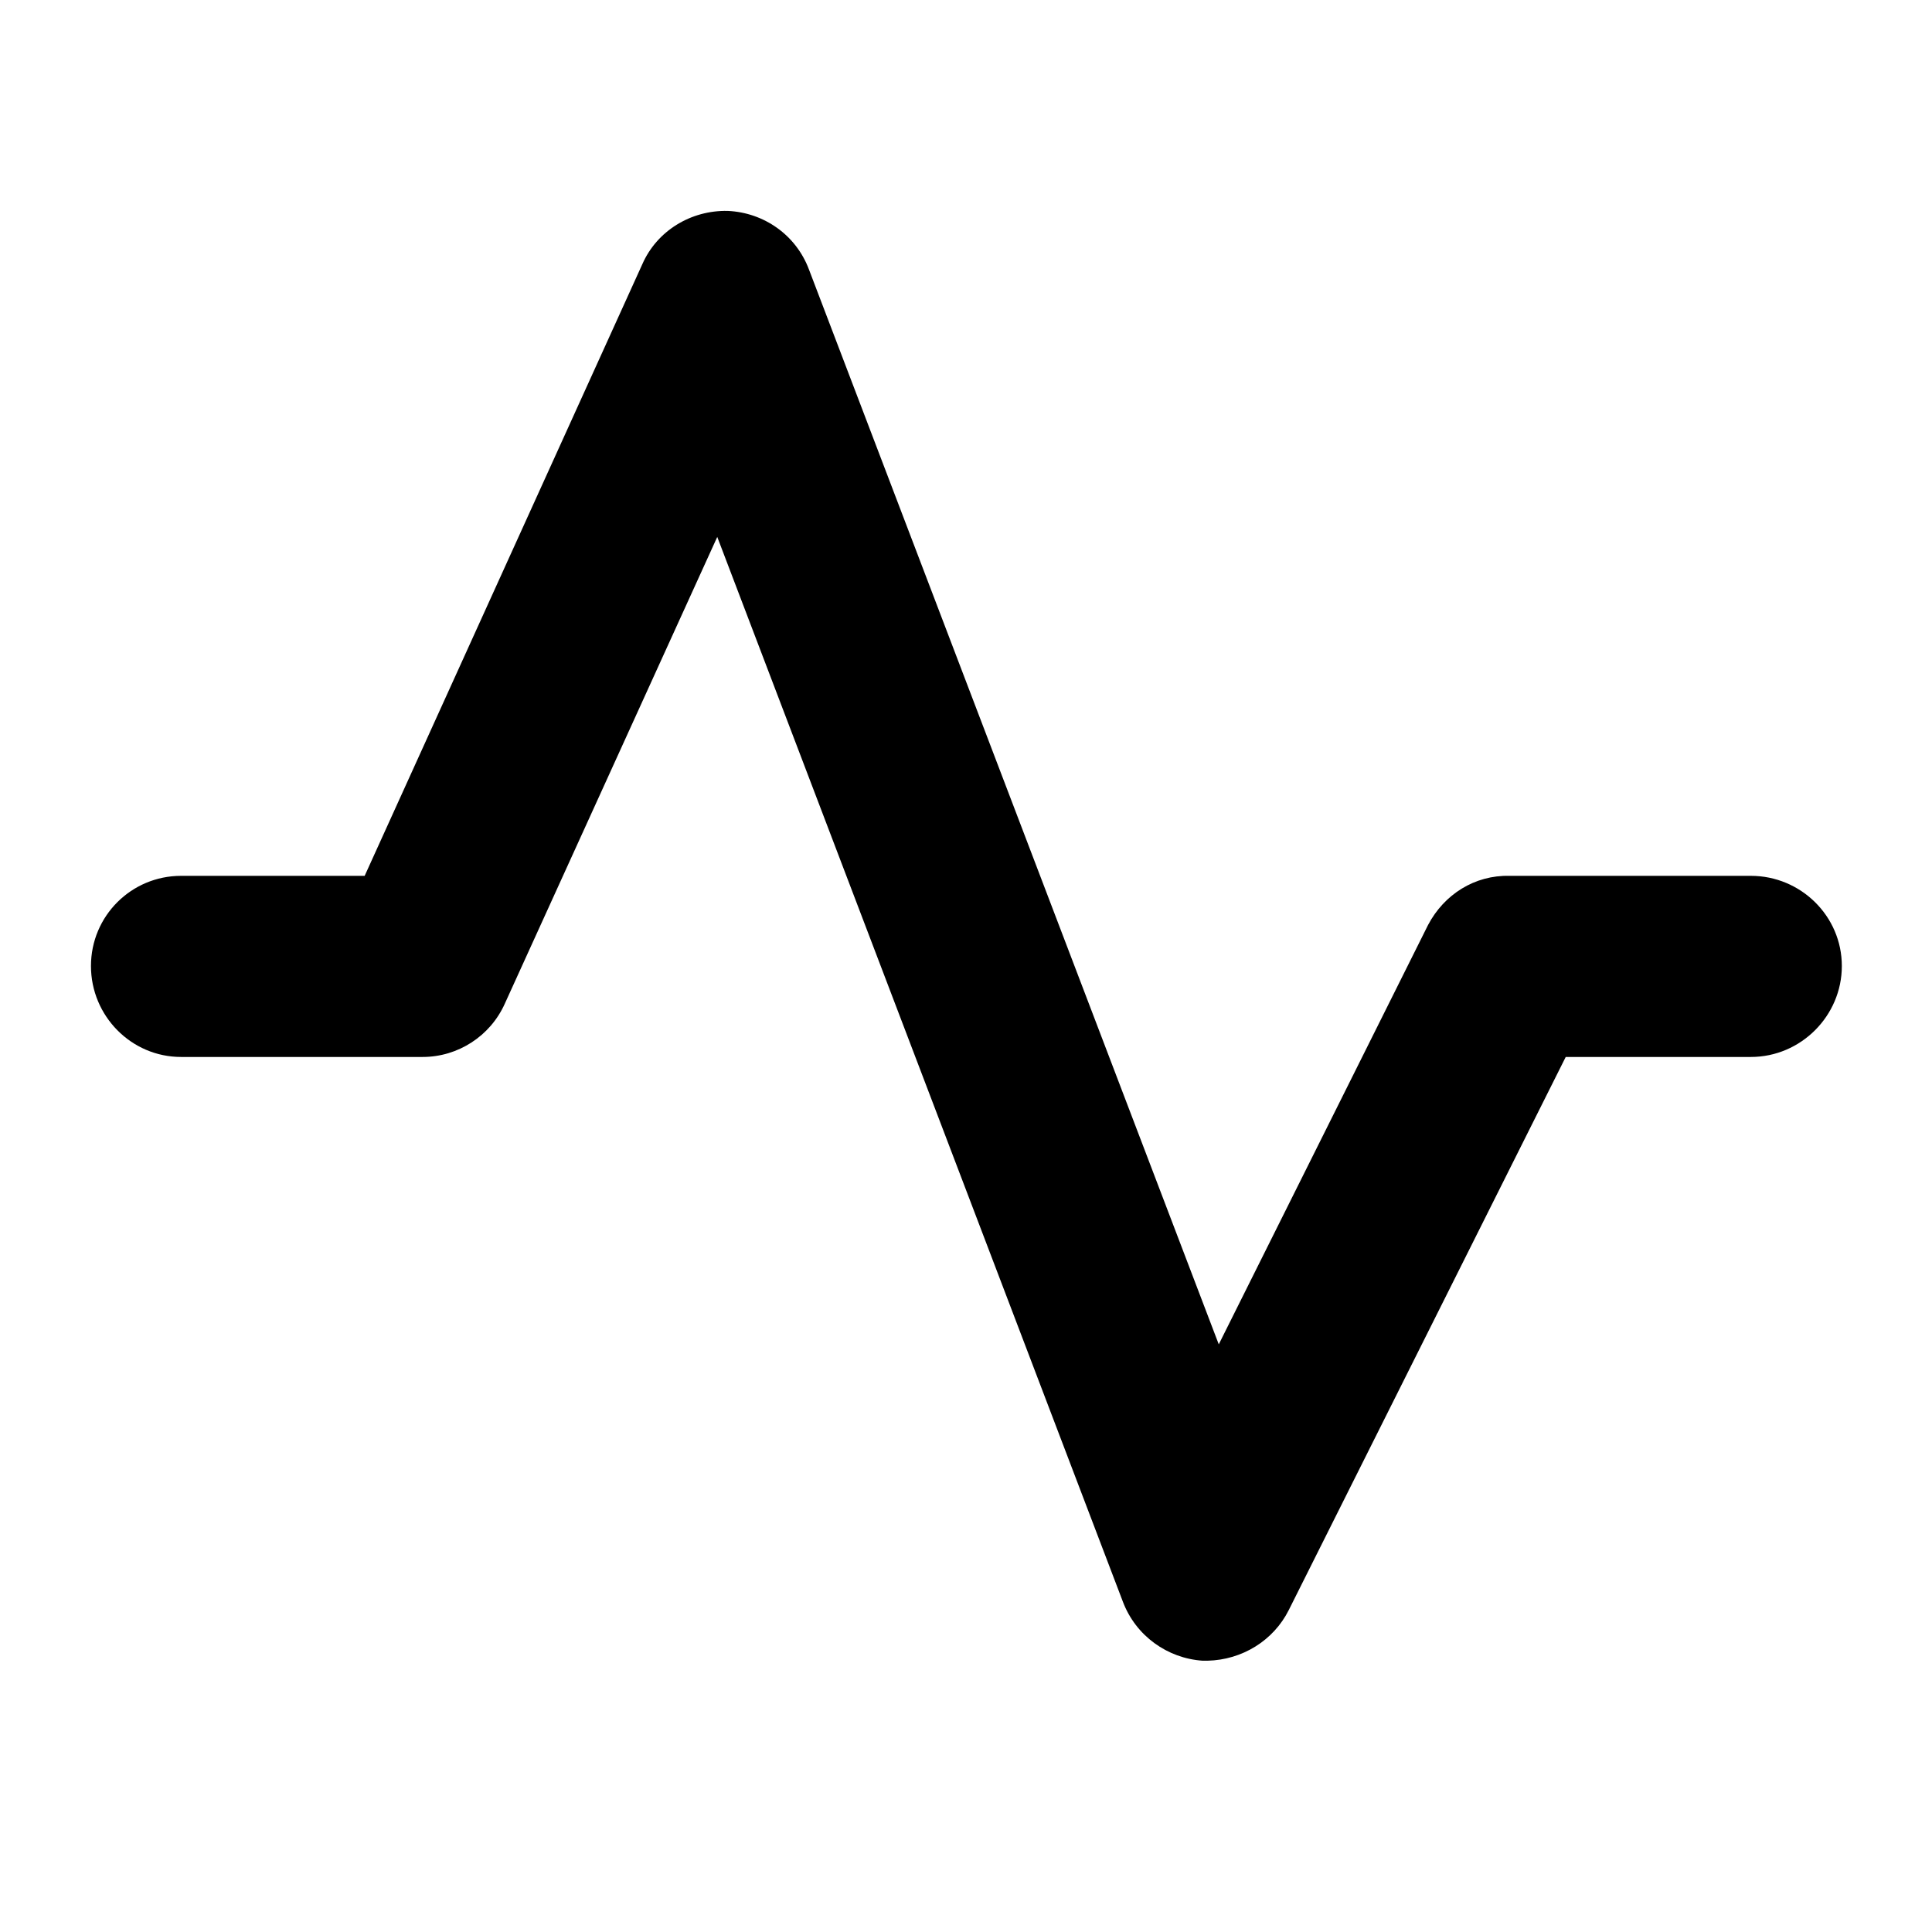
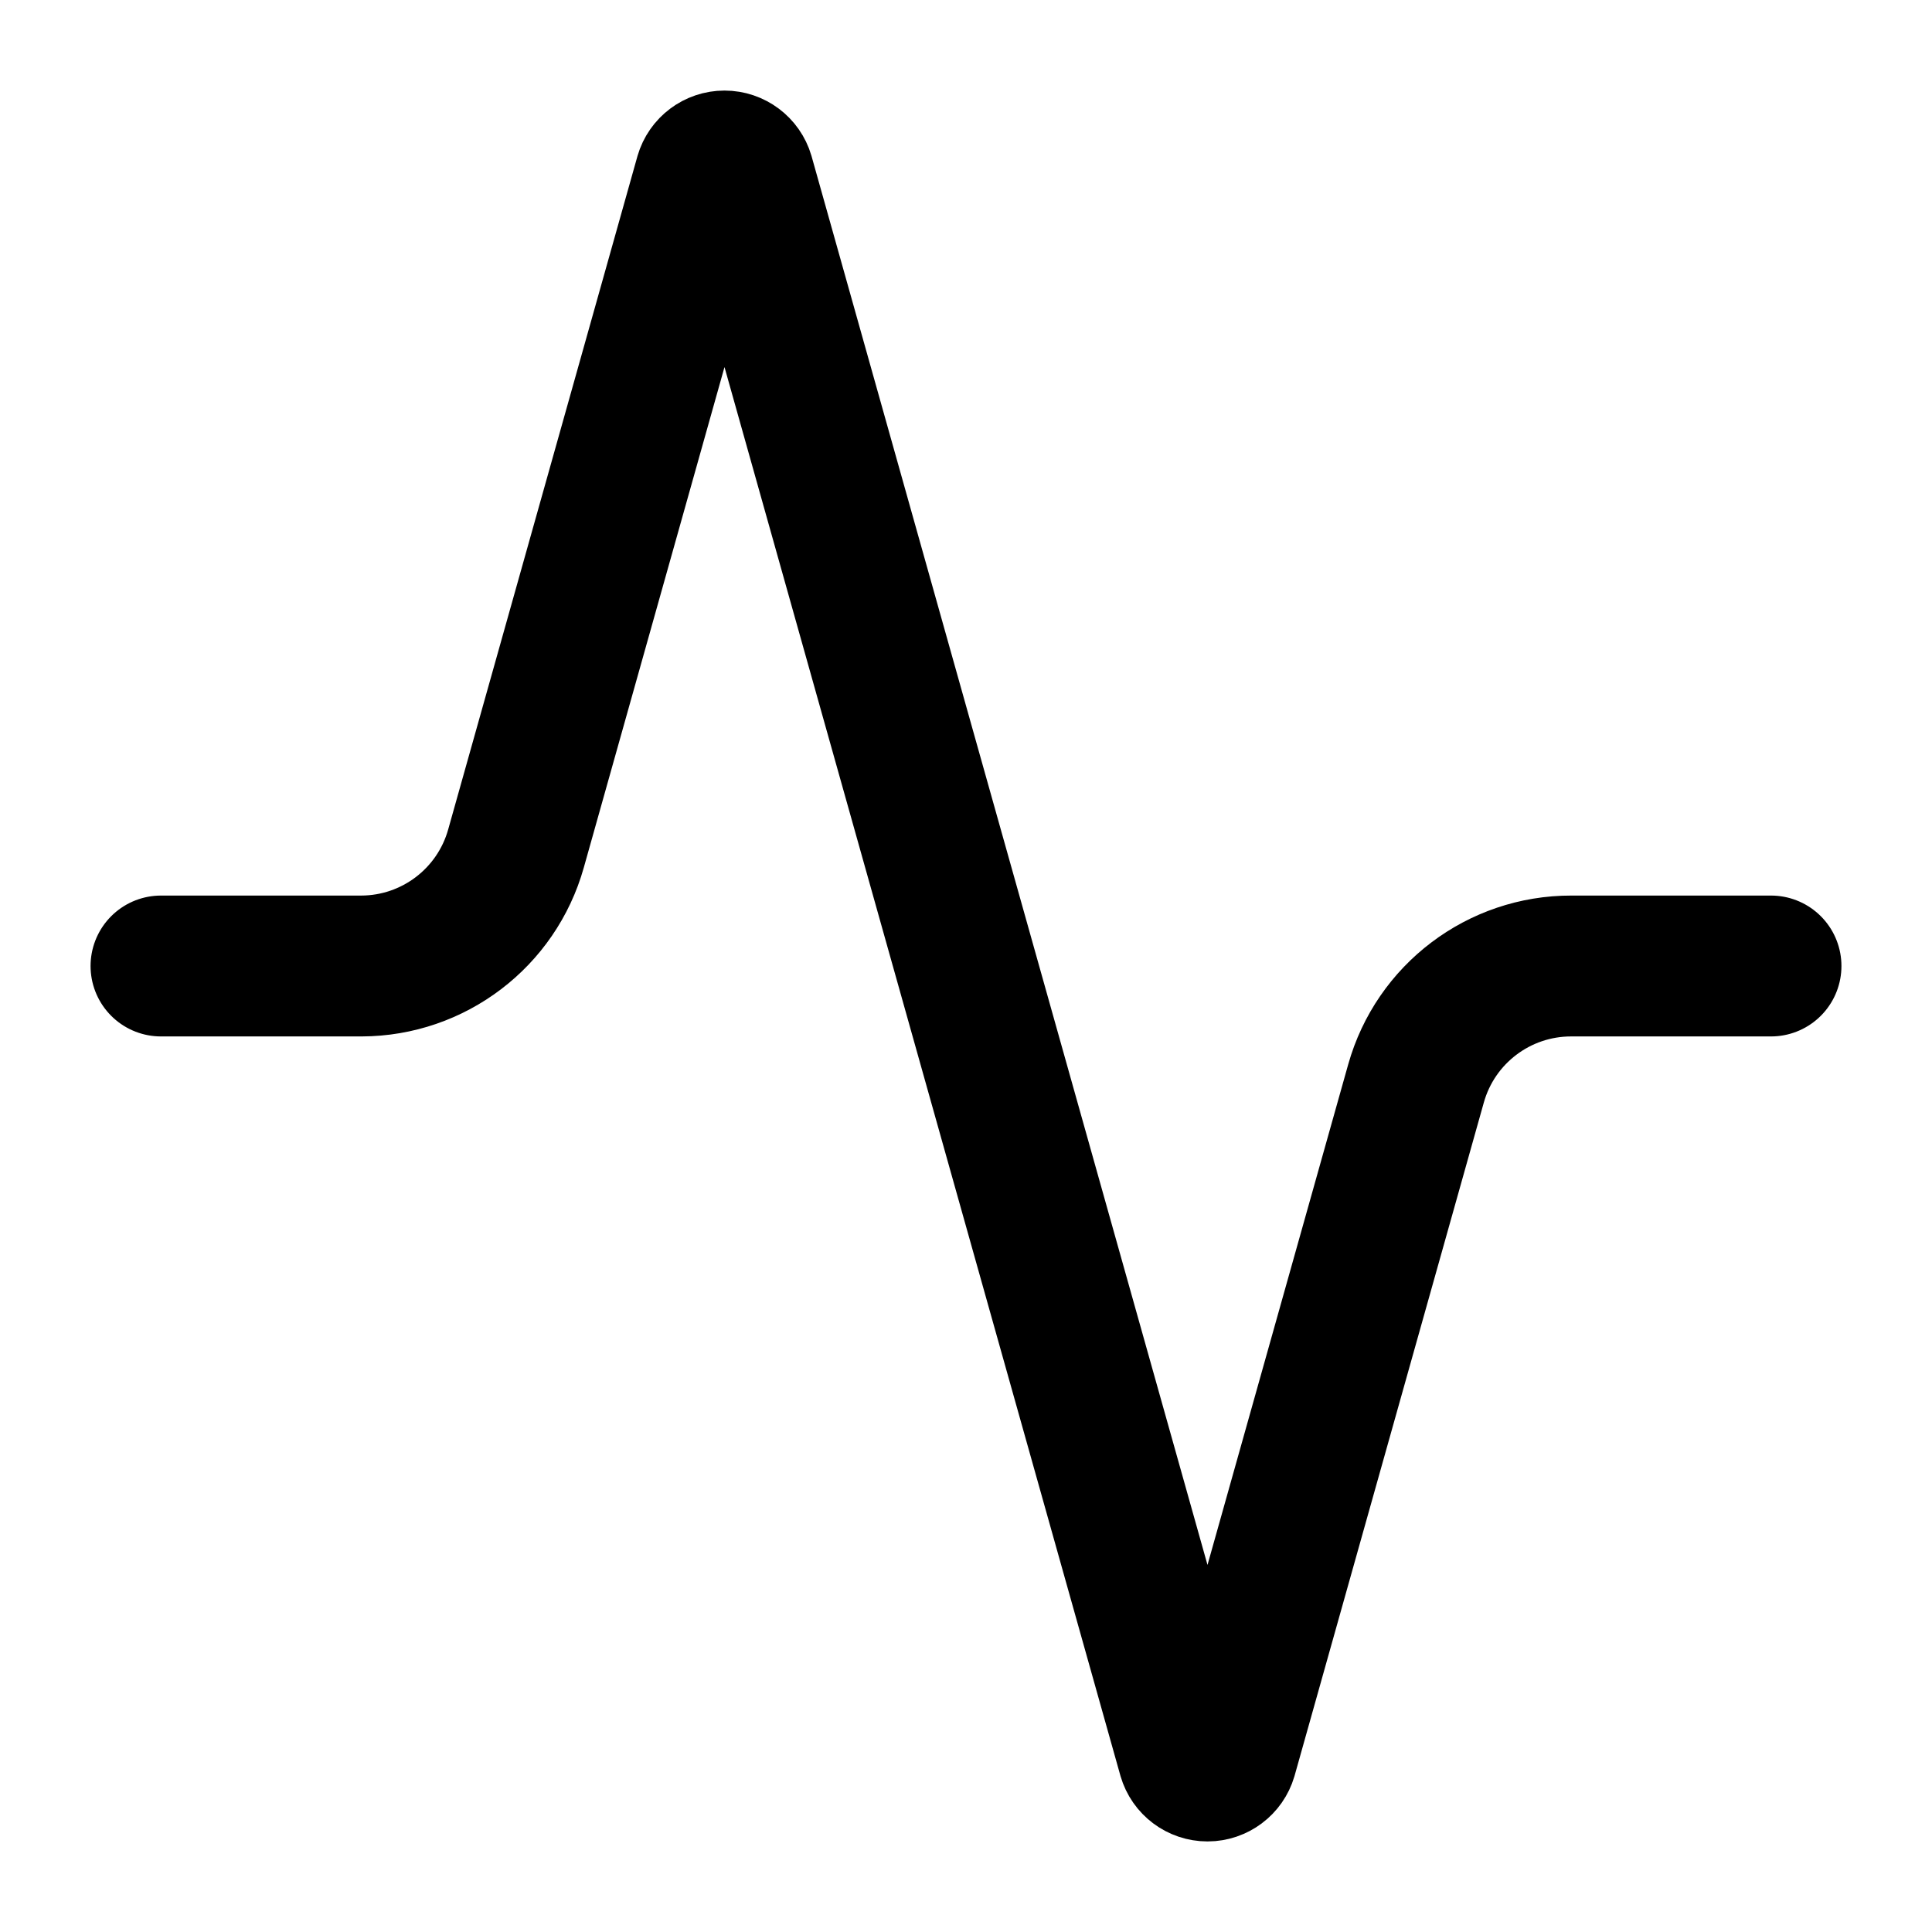
- <svg xmlns="http://www.w3.org/2000/svg" width="24" height="24" viewBox="0 0 24 24" fill="currentColor">
-   <path d="M22.88 12C22.88 12.62 22.37 13.13 21.75 13.13L19.45 13.13L16.01 20C15.82 20.38 15.43 20.62 15 20.63L14.94 20.63C14.5 20.6 14.11 20.32 13.95 19.9L8.91 6.67L6.27 12.47C6.09 12.87 5.69 13.13 5.25 13.13L2.25 13.13C1.63 13.13 1.13 12.62 1.13 12C1.13 11.38 1.63 10.88 2.25 10.88L4.53 10.88L7.98 3.28C8.16 2.87 8.58 2.61 9.04 2.62C9.49 2.64 9.89 2.92 10.05 3.35L15.14 16.7L17.74 11.49C17.94 11.11 18.32 10.87 18.75 10.88L21.75 10.88C22.37 10.88 22.88 11.38 22.88 12Z" />
-   <g data-hp-px="14" style="display:none">
-     <path d="M22.29 12.85C22.29 13.33 21.8 13.71 21.22 13.71L19.04 13.71L15.79 20.58C15.61 20.96 15.24 21.2 14.83 21.21L14.78 21.21C14.36 21.18 13.99 20.9 13.84 20.48L9.07 7.63L6.58 13.21C6.41 13.52 6.03 13.71 5.61 13.71L2.77 13.71C2.19 13.71 1.71 13.33 1.71 12.85C1.71 12.38 2.19 12 2.77 12L4.93 12L8.19 4.11C8.36 3.69 8.76 3.42 9.2 3.43C9.62 3.45 10 3.74 10.15 4.19L14.97 17.28L17.42 12.46C17.61 12.18 17.97 11.99 18.38 12L21.22 12C21.8 12 22.29 12.38 22.29 12.85Z" />
-   </g>
-   <g data-hp-px="16" style="display:none">
-     <path d="M22.5 11.99C22.5 12.82 22.01 13.5 21.41 13.5L19.19 13.5L15.87 20.37C15.68 20.75 15.31 20.99 14.89 21L14.83 21C14.41 20.97 14.03 20.69 13.88 20.27L9.01 6.68L6.46 12.62C6.29 13.15 5.9 13.5 5.48 13.5L2.58 13.5C1.98 13.5 1.5 12.82 1.5 11.99C1.5 11.17 1.98 10.5 2.58 10.5L4.78 10.5L8.11 3.6C8.29 3.23 8.69 2.99 9.14 3C9.57 3.02 9.96 3.27 10.11 3.66L15.03 17.07L17.54 11.31C17.73 10.81 18.1 10.49 18.51 10.5L21.41 10.5C22.01 10.5 22.5 11.17 22.5 11.99Z" />
-   </g>
-   <g data-hp-px="18" style="display:none">
-     <path d="M22.67 11.99C22.67 12.73 22.17 13.33 21.56 13.33L19.3 13.33L15.93 20.2C15.74 20.58 15.36 20.82 14.94 20.83L14.88 20.83C14.45 20.8 14.06 20.52 13.91 20.1L8.96 6.59L6.37 12.55C6.2 13.03 5.81 13.33 5.37 13.33L2.43 13.33C1.82 13.33 1.33 12.73 1.33 11.99C1.33 11.26 1.82 10.67 2.43 10.67L4.67 10.67L8.05 3.31C8.23 2.91 8.64 2.66 9.09 2.67C9.53 2.69 9.93 2.96 10.08 3.37L15.07 16.9L17.63 11.39C17.82 10.94 18.19 10.66 18.62 10.67L21.56 10.67C22.17 10.67 22.67 11.26 22.67 11.99Z" />
-   </g>
-   <g data-hp-px="20" style="display:none">
-     <path d="M22.8 11.99C22.8 12.66 22.29 13.2 21.68 13.2L19.39 13.2L15.98 20.07C15.79 20.45 15.4 20.69 14.97 20.7L14.91 20.7C14.48 20.67 14.09 20.39 13.93 19.97L8.93 6.52L6.3 12.5C6.13 12.92 5.73 13.2 5.29 13.2L2.31 13.2C1.7 13.2 1.2 12.66 1.2 11.99C1.2 11.33 1.7 10.8 2.31 10.8L4.58 10.8L8 3.07C8.18 2.65 8.6 2.39 9.06 2.4C9.5 2.42 9.9 2.71 10.06 3.14L15.11 16.77L17.7 11.45C17.89 11.05 18.27 10.79 18.7 10.8L21.68 10.8C22.29 10.8 22.8 11.33 22.8 11.99Z" />
-   </g>
+ <svg xmlns="http://www.w3.org/2000/svg" width="24" height="24" viewBox="0 0 24 24" fill="none" stroke="currentColor" stroke-width="1.75" stroke-linecap="round" stroke-linejoin="round">
+   <path d="M22 12h-2.48a2 2 0 0 0-1.93 1.46l-2.35 8.36a.25.25 0 0 1-.48 0L9.24 2.18a.25.25 0 0 0-.48 0l-2.35 8.36A2 2 0 0 1 4.49 12H2" />
</svg>
